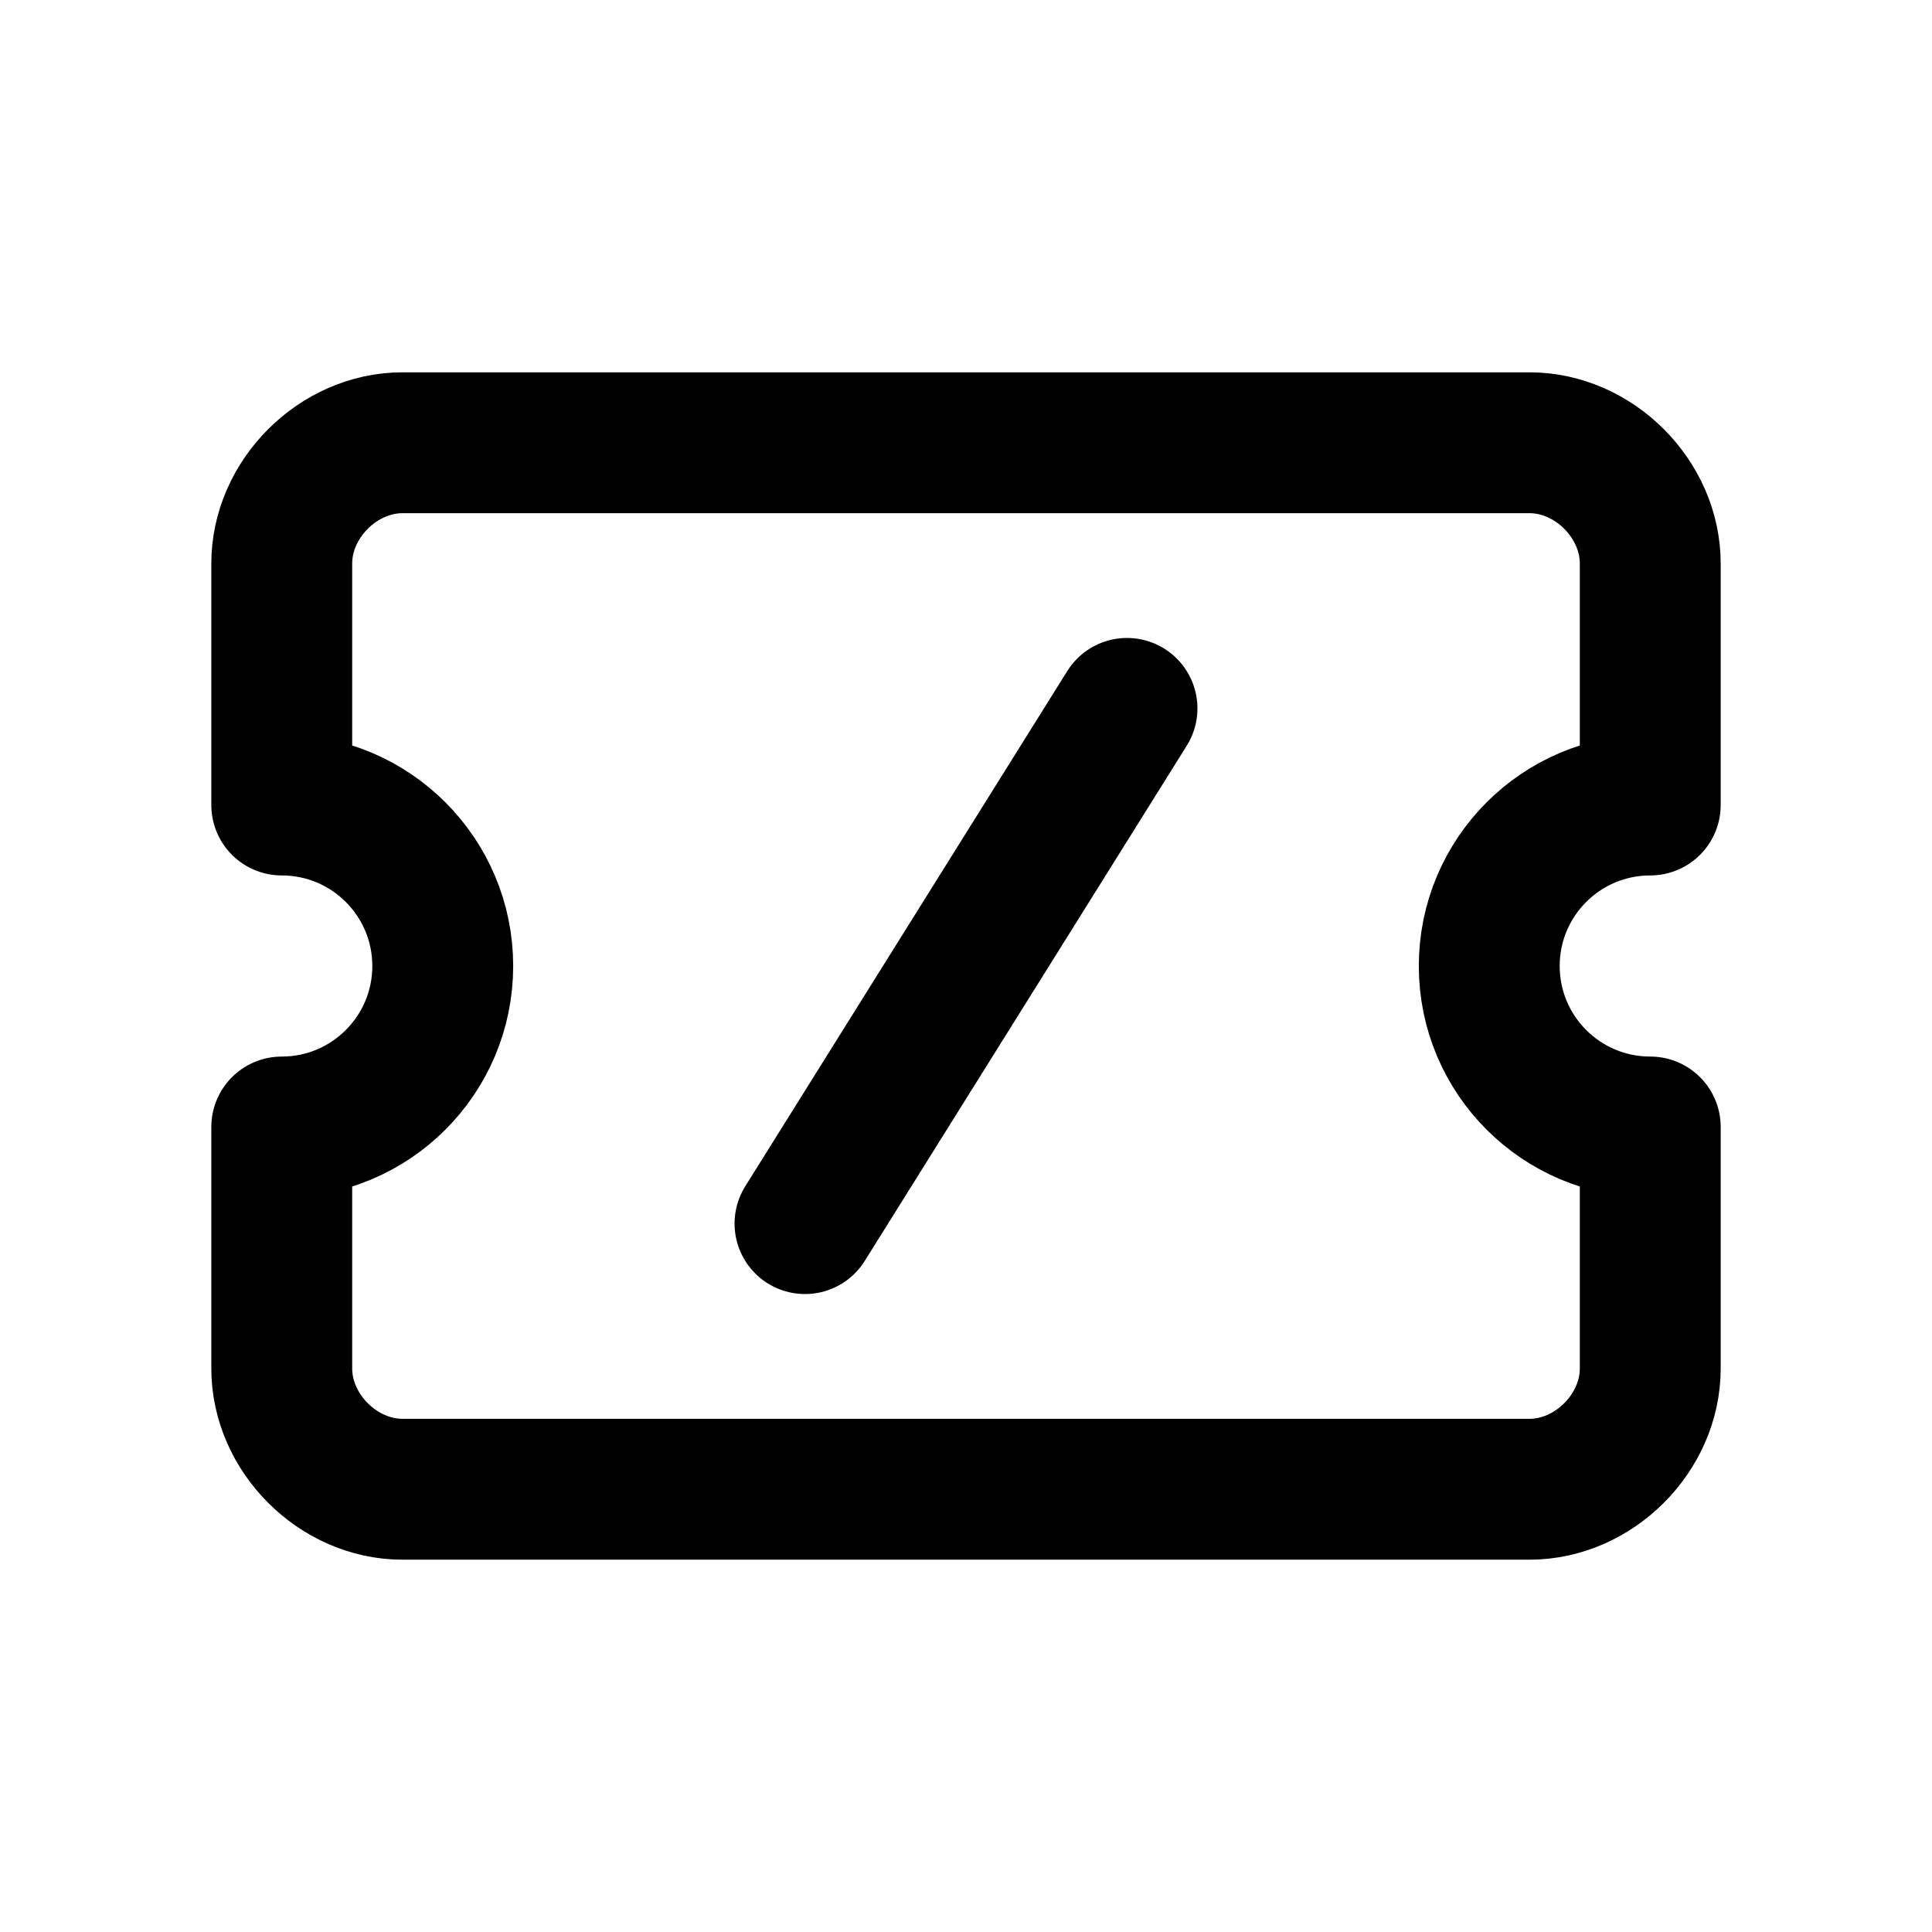
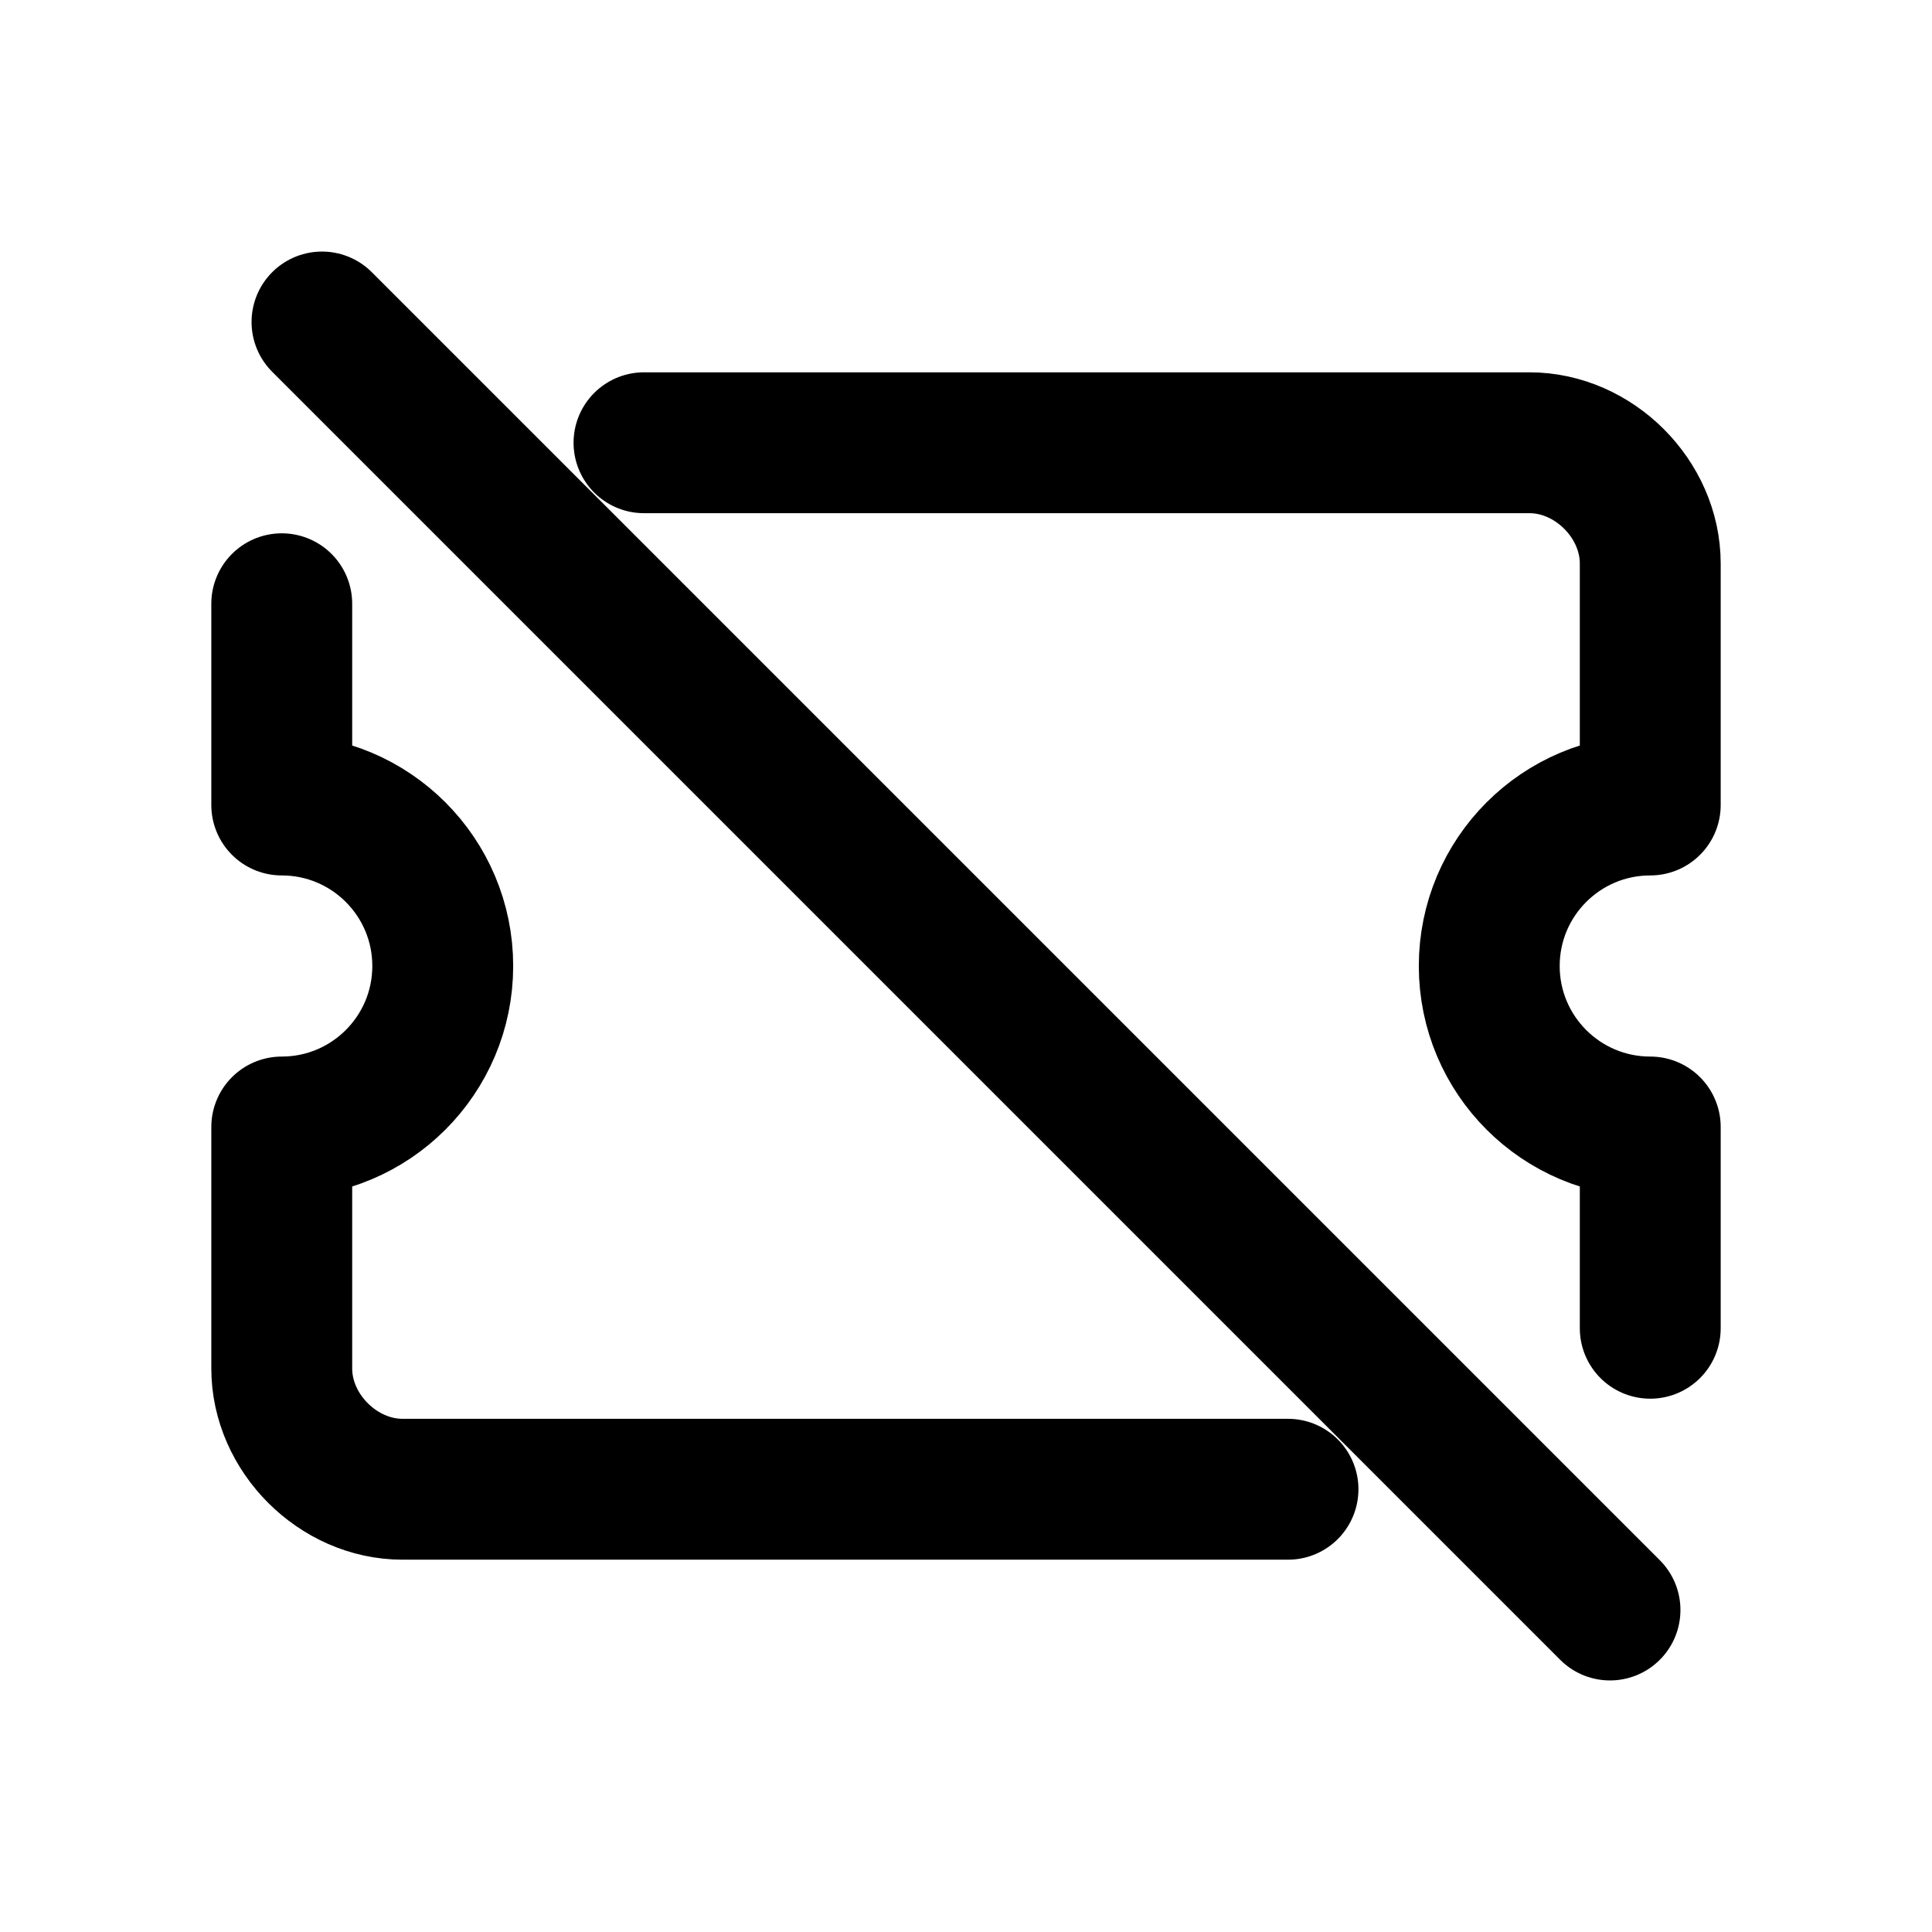
<svg xmlns="http://www.w3.org/2000/svg" width="24" height="24" viewBox="0 0 24 24" fill="none" stroke="currentColor" stroke-width="1.75" stroke-linecap="round" stroke-linejoin="round" class="afroicon afroicon-ui-ticket-slash">
-   <path d="M3.5 7C3.5 6.2 4.2 5.5 5 5.5H19C19.8 5.5 20.5 6.2 20.5 7V10A2 2 0 0 0 20.5 14V17C20.5 17.8 19.8 18.5 19 18.5H5C4.2 18.5 3.5 17.8 3.5 17V14A2 2 0 0 0 3.5 10Z" />
-   <path d="M10 15.2L14 8.8" />
+   <path d="M8 5.5H19C19.8 5.5 20.5 6.2 20.5 7V10A2 2 0 0 0 20.5 14V16.5" />
+   <path d="M16 18.5H5C4.2 18.5 3.5 17.8 3.5 17V14A2 2 0 0 0 3.5 10V7.5" />
+   <path d="M4 4L20 20" />
</svg>
